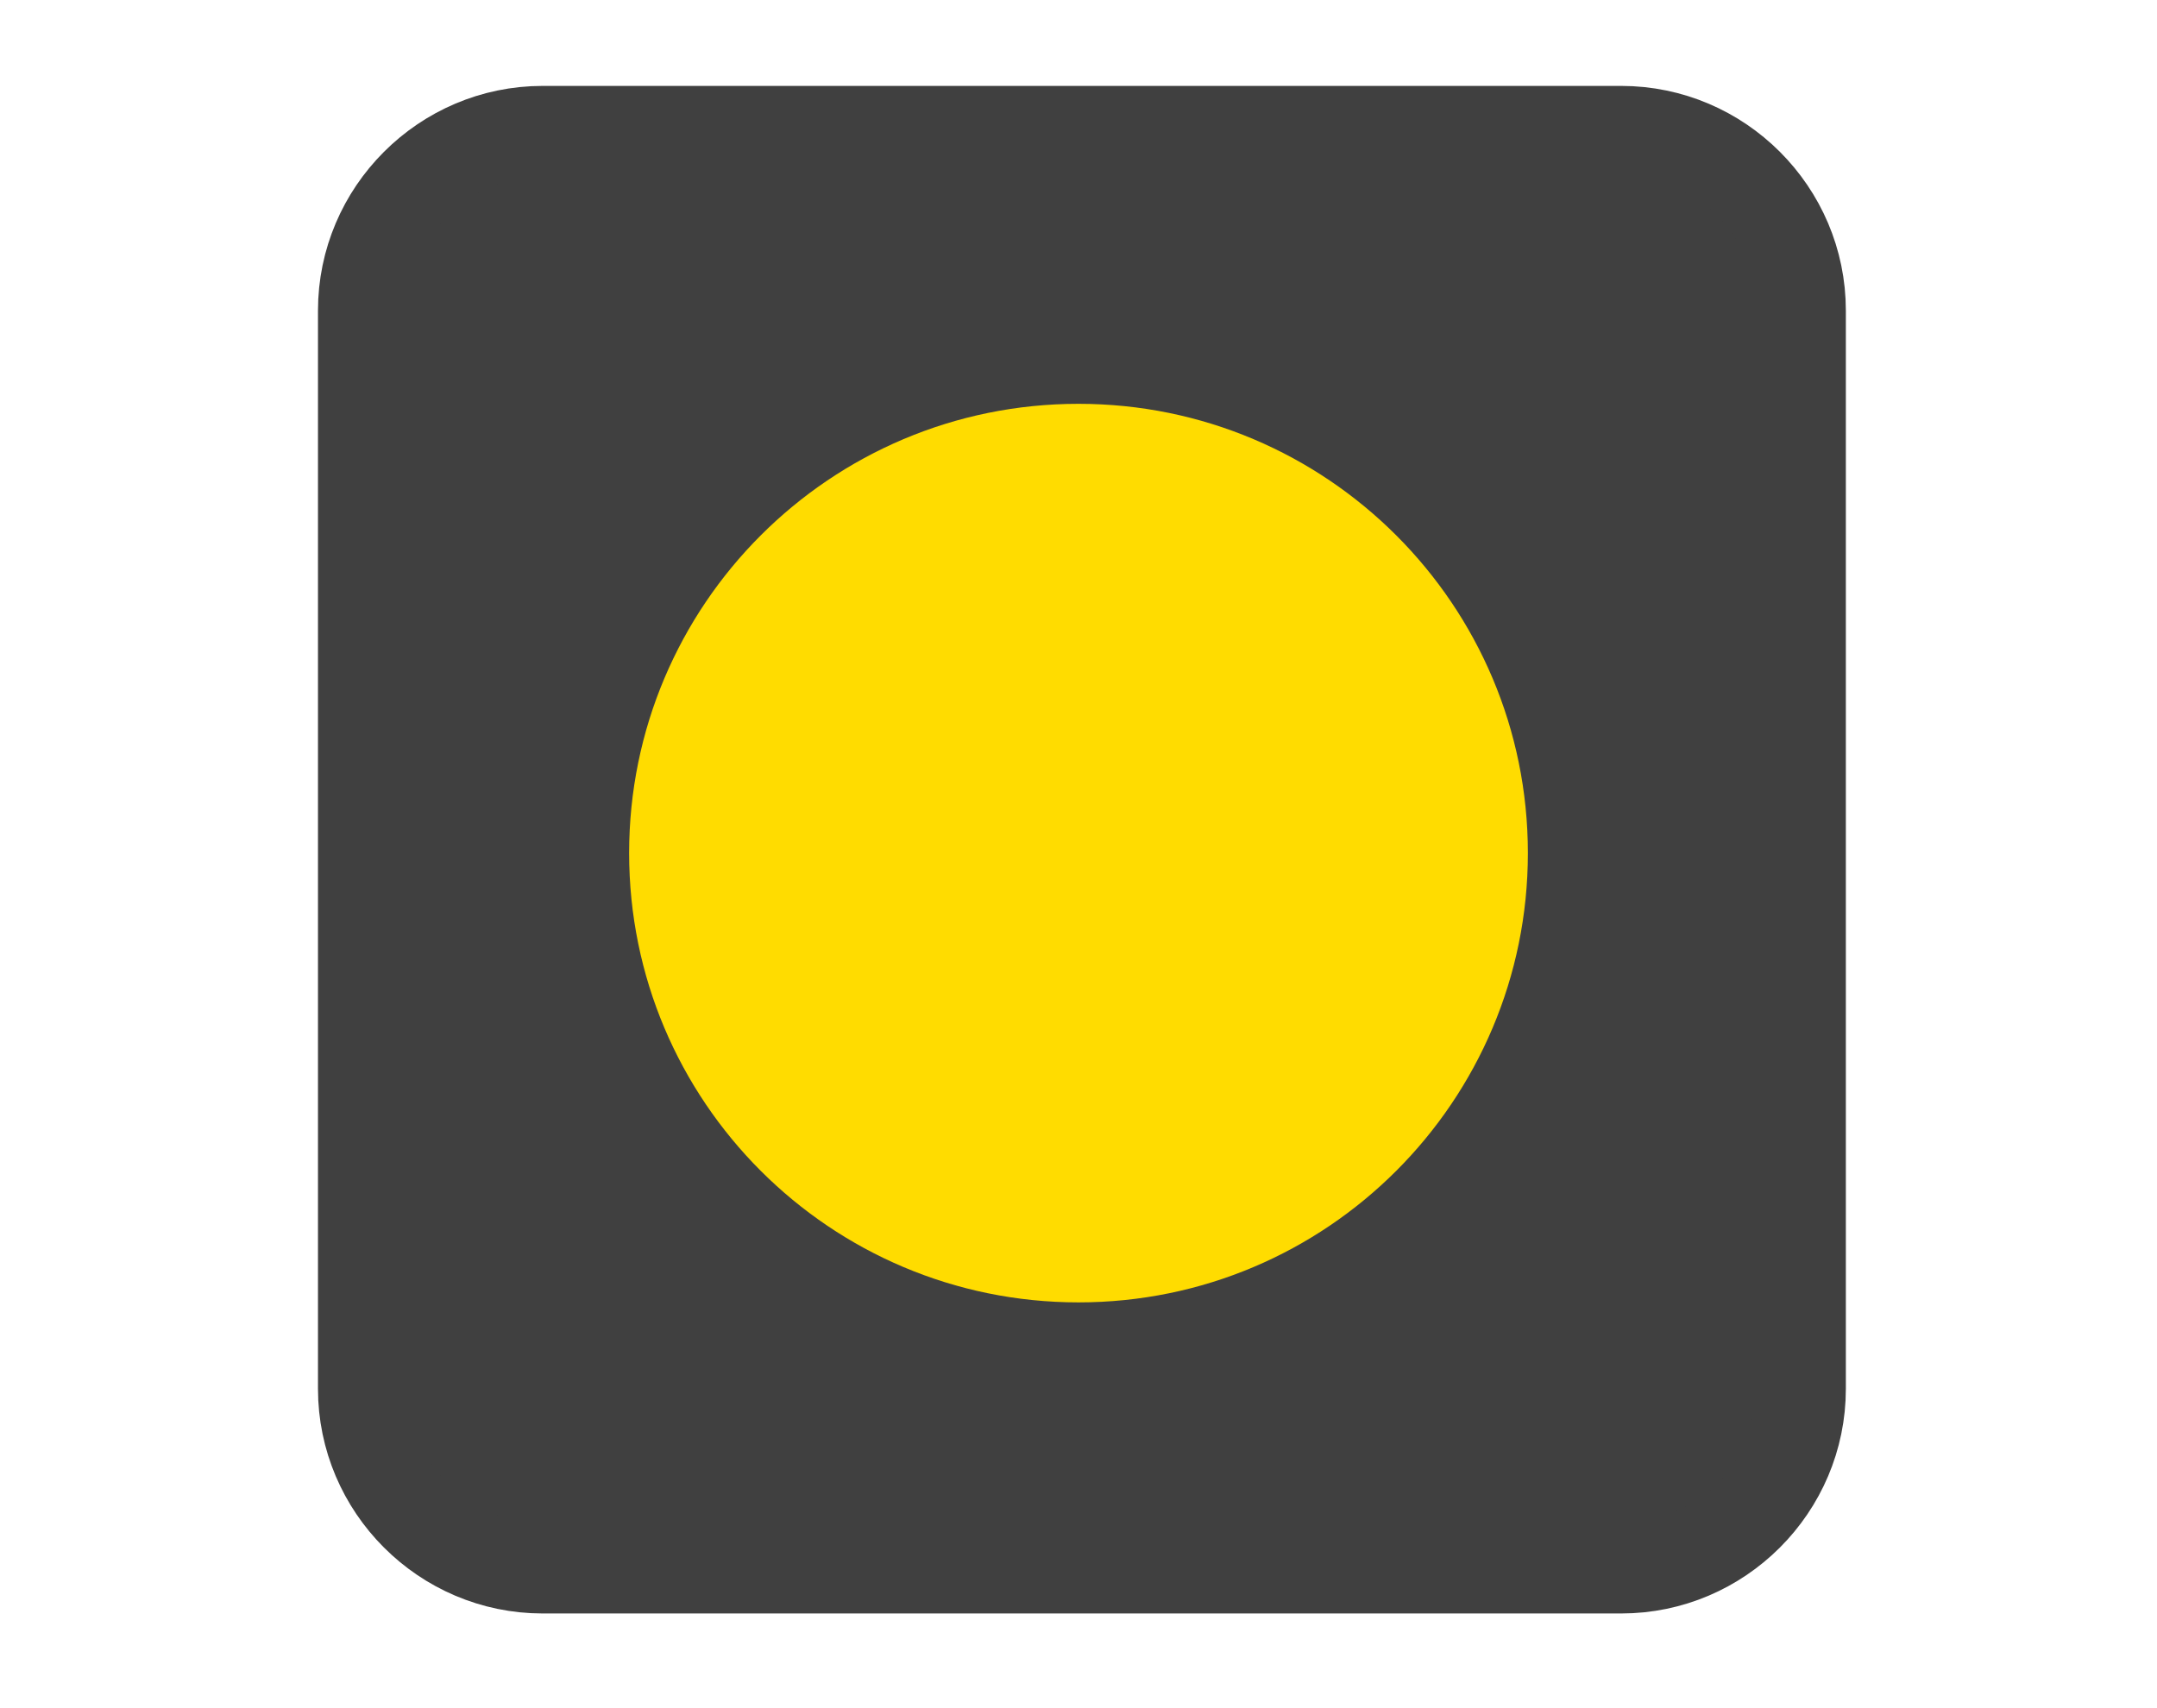
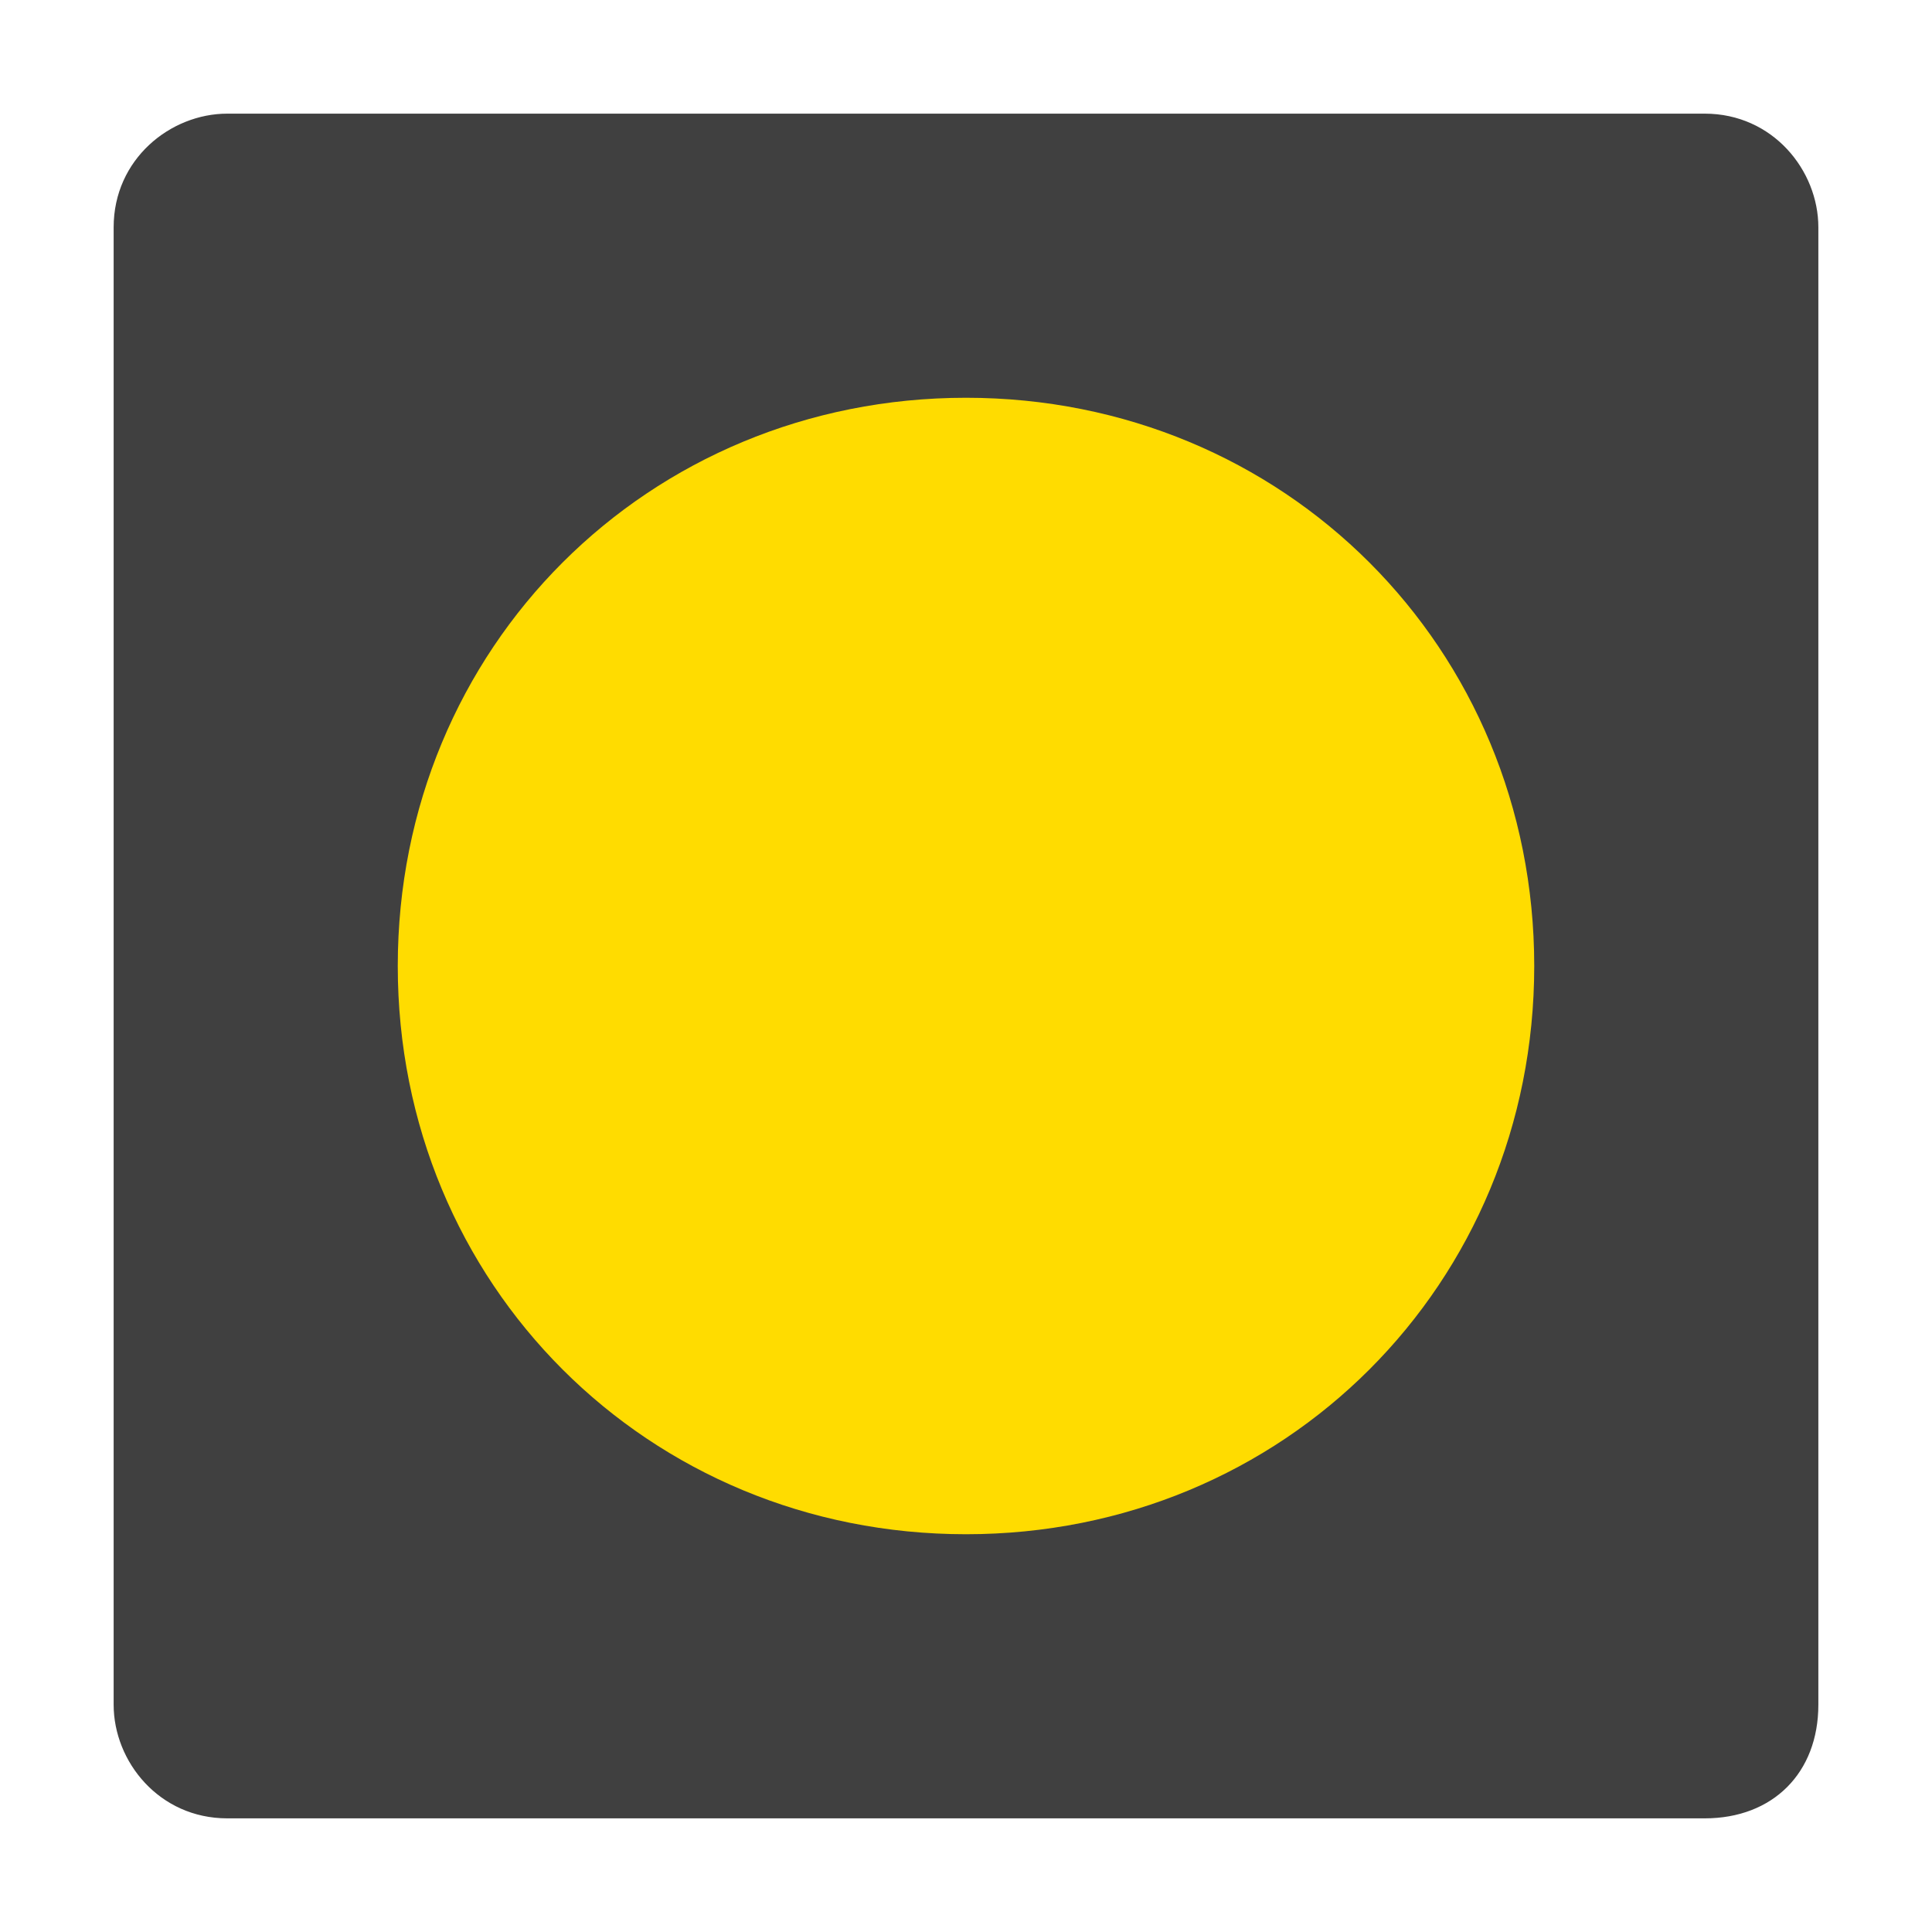
- <svg xmlns="http://www.w3.org/2000/svg" width="24" height="19" viewBox="0 0 24 19" overflow="visible" enable-background="new 0 0 24 19" xml:space="preserve">
-   <g id="Layer_1">
-     <path fill="none" d="M24,19H0V0h24V19z" />
-     <path fill="#404040" stroke="#404040" stroke-linecap="round" stroke-linejoin="round" d="M20.038,15.456    c0,1.1-0.899,2-2,2h-12c-1.1,0-2-0.9-2-2v-12c0-1.1,0.9-2,2-2h12c1.101,0,2,0.9,2,2V15.456z" />
-     <path fill="#FFDC00" d="M17,9.494c0,2.762-2.238,5-5,5s-5-2.238-5-5s2.238-5,5-5S17,6.732,17,9.494z" />
-   </g>
+ <svg xmlns="http://www.w3.org/2000/svg" version="1.1" id="svg2" x="0px" y="0px" viewBox="0 0 17 17" style="enable-background:new 0 0 17 17;" xml:space="preserve">
+   <style type="text/css">
+ 	.st0{fill:#404040;stroke:#404040;stroke-linecap:round;stroke-linejoin:round;}
+ 	.st1{fill:#404040;}
+ 	.st2{fill:#FFDC00;}
+ </style>
+   <rect id="rect6_1_" x="2" y="2" class="st0" width="13" height="13" />
+   <path class="st1" d="M15,16H2c-0.6,0-1-0.5-1-1V2c0-0.6,0.5-1,1-1h13c0.6,0,1,0.5,1,1v13C16,15.6,15.6,16,15,16z M2.5,14.5h12v-12  h-12l0,0V14.5z" />
+   <path id="path11_1_" class="st2" d="M13.5,8.5c0,2.8-2.2,5-5,5s-5-2.2-5-5  s2.2-5,5-5S13.5,5.7,13.5,8.5z" />
</svg>
